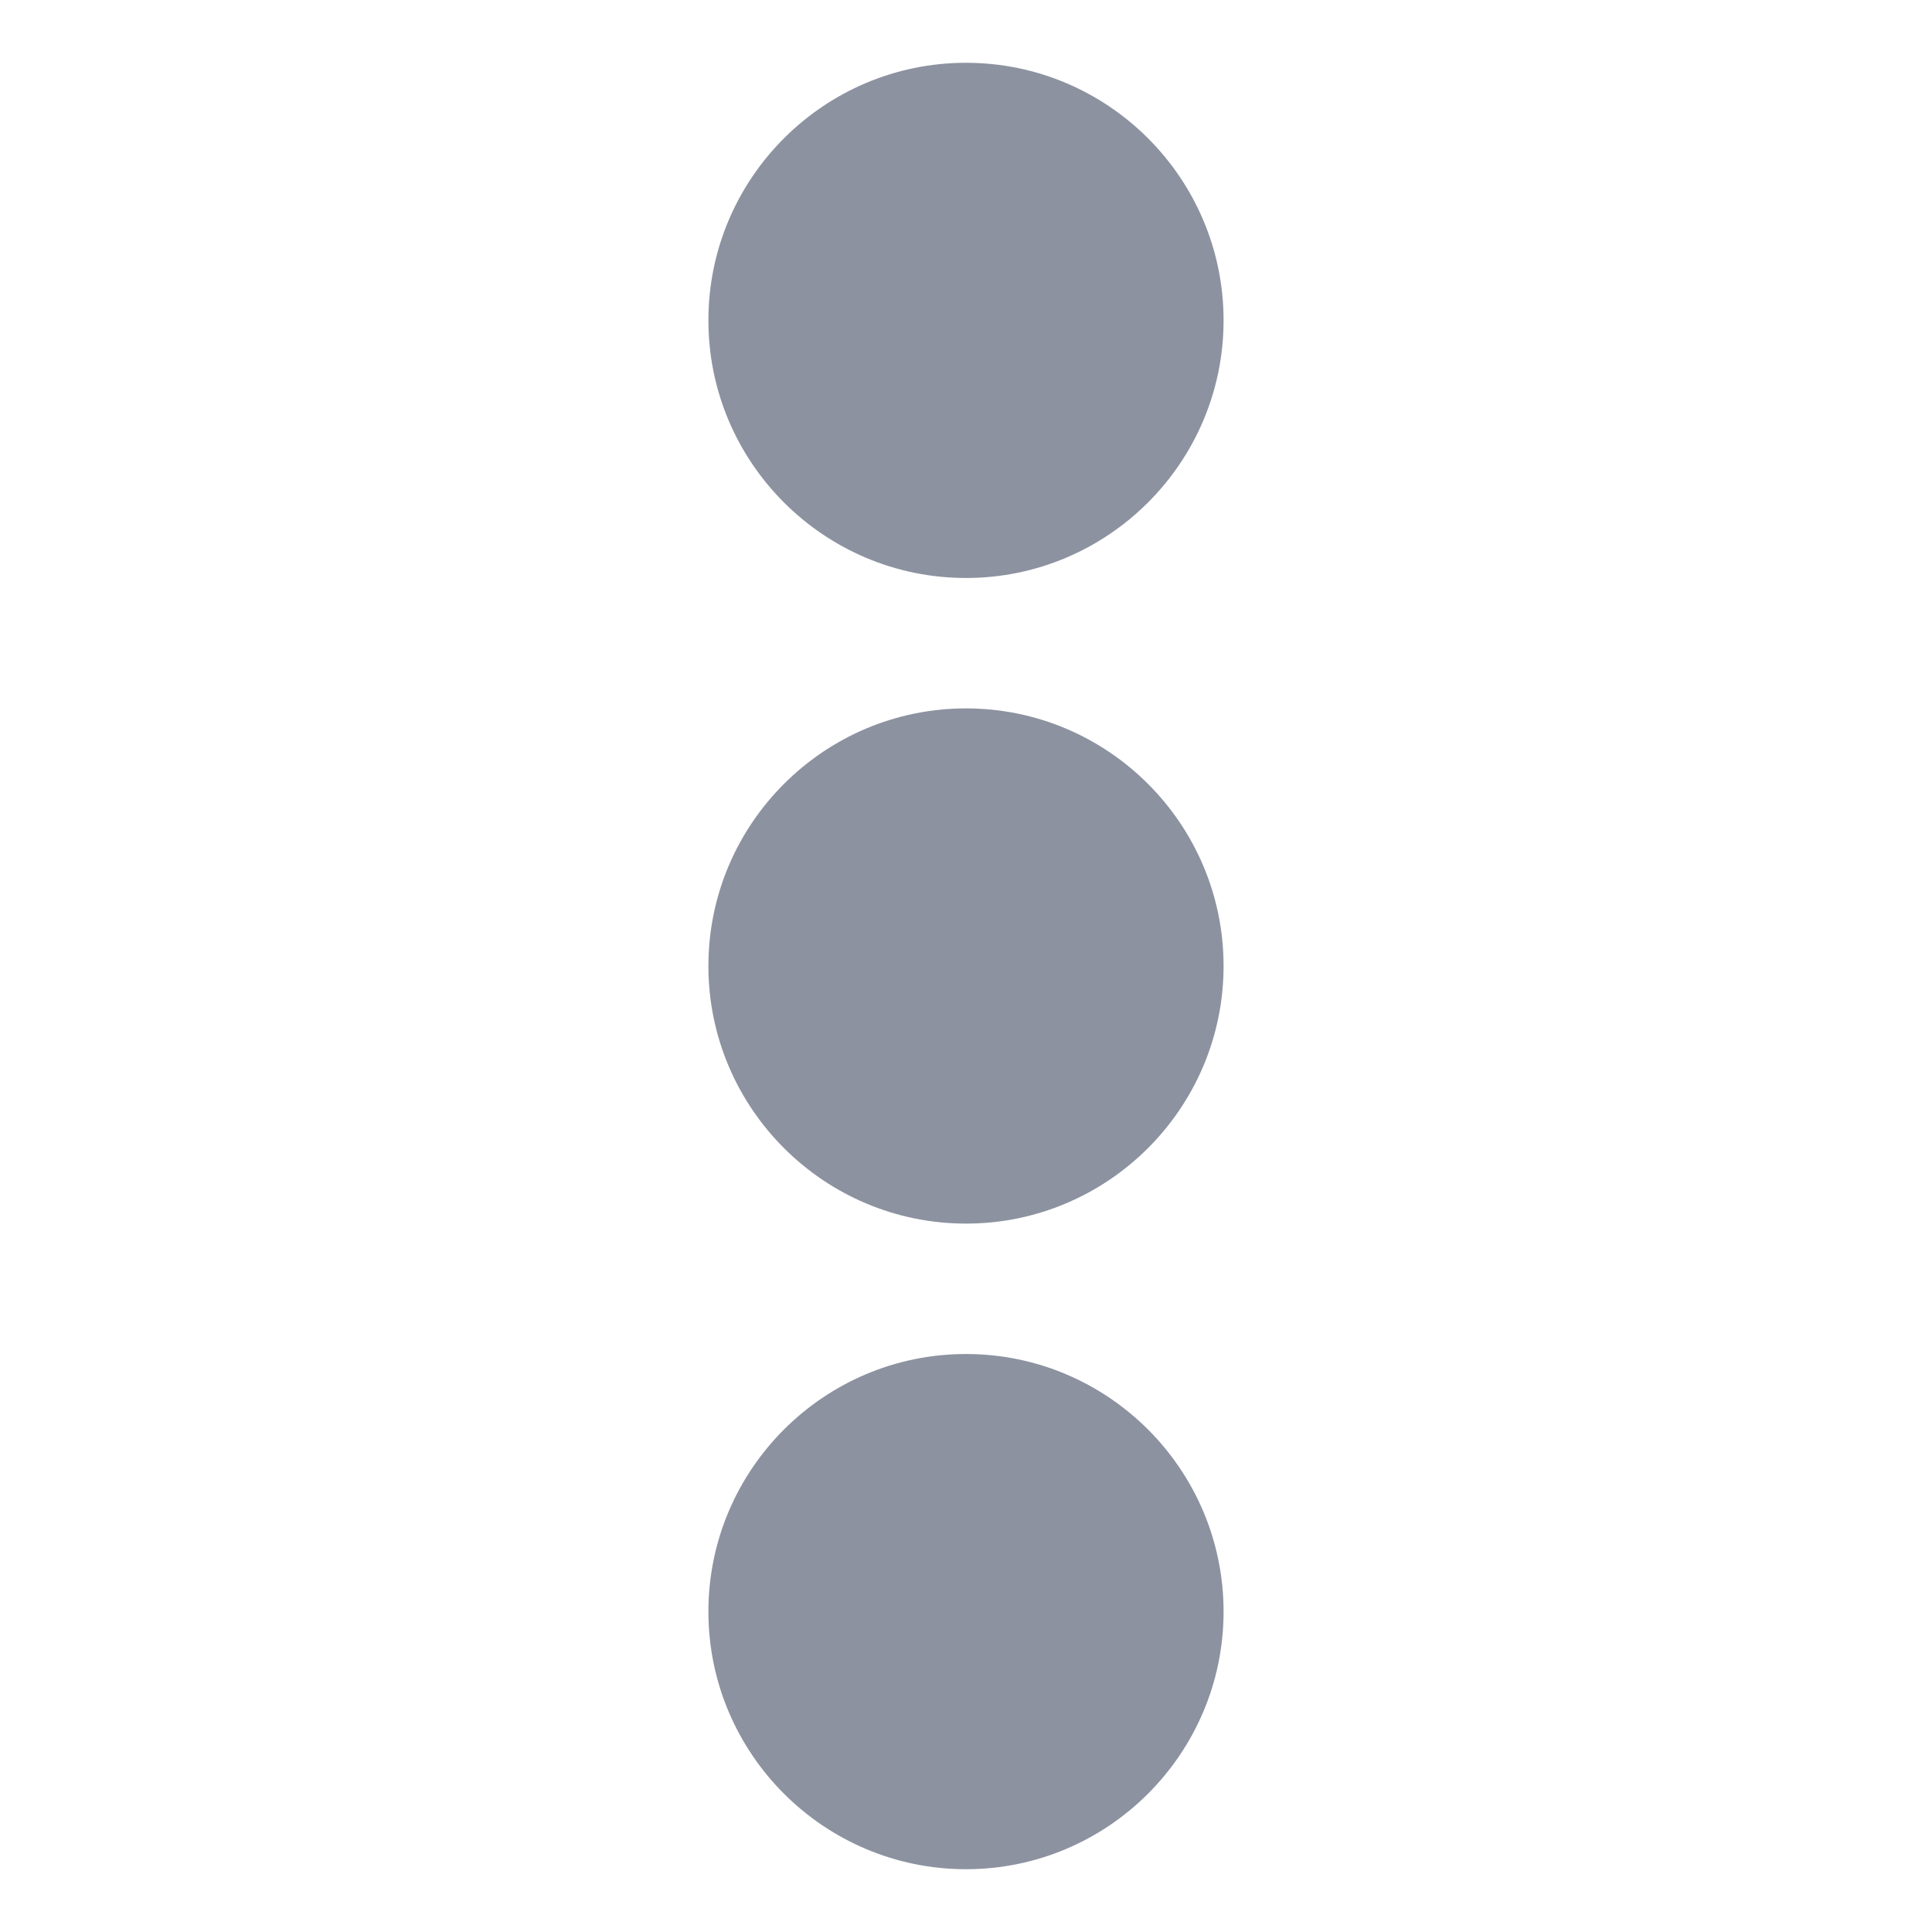
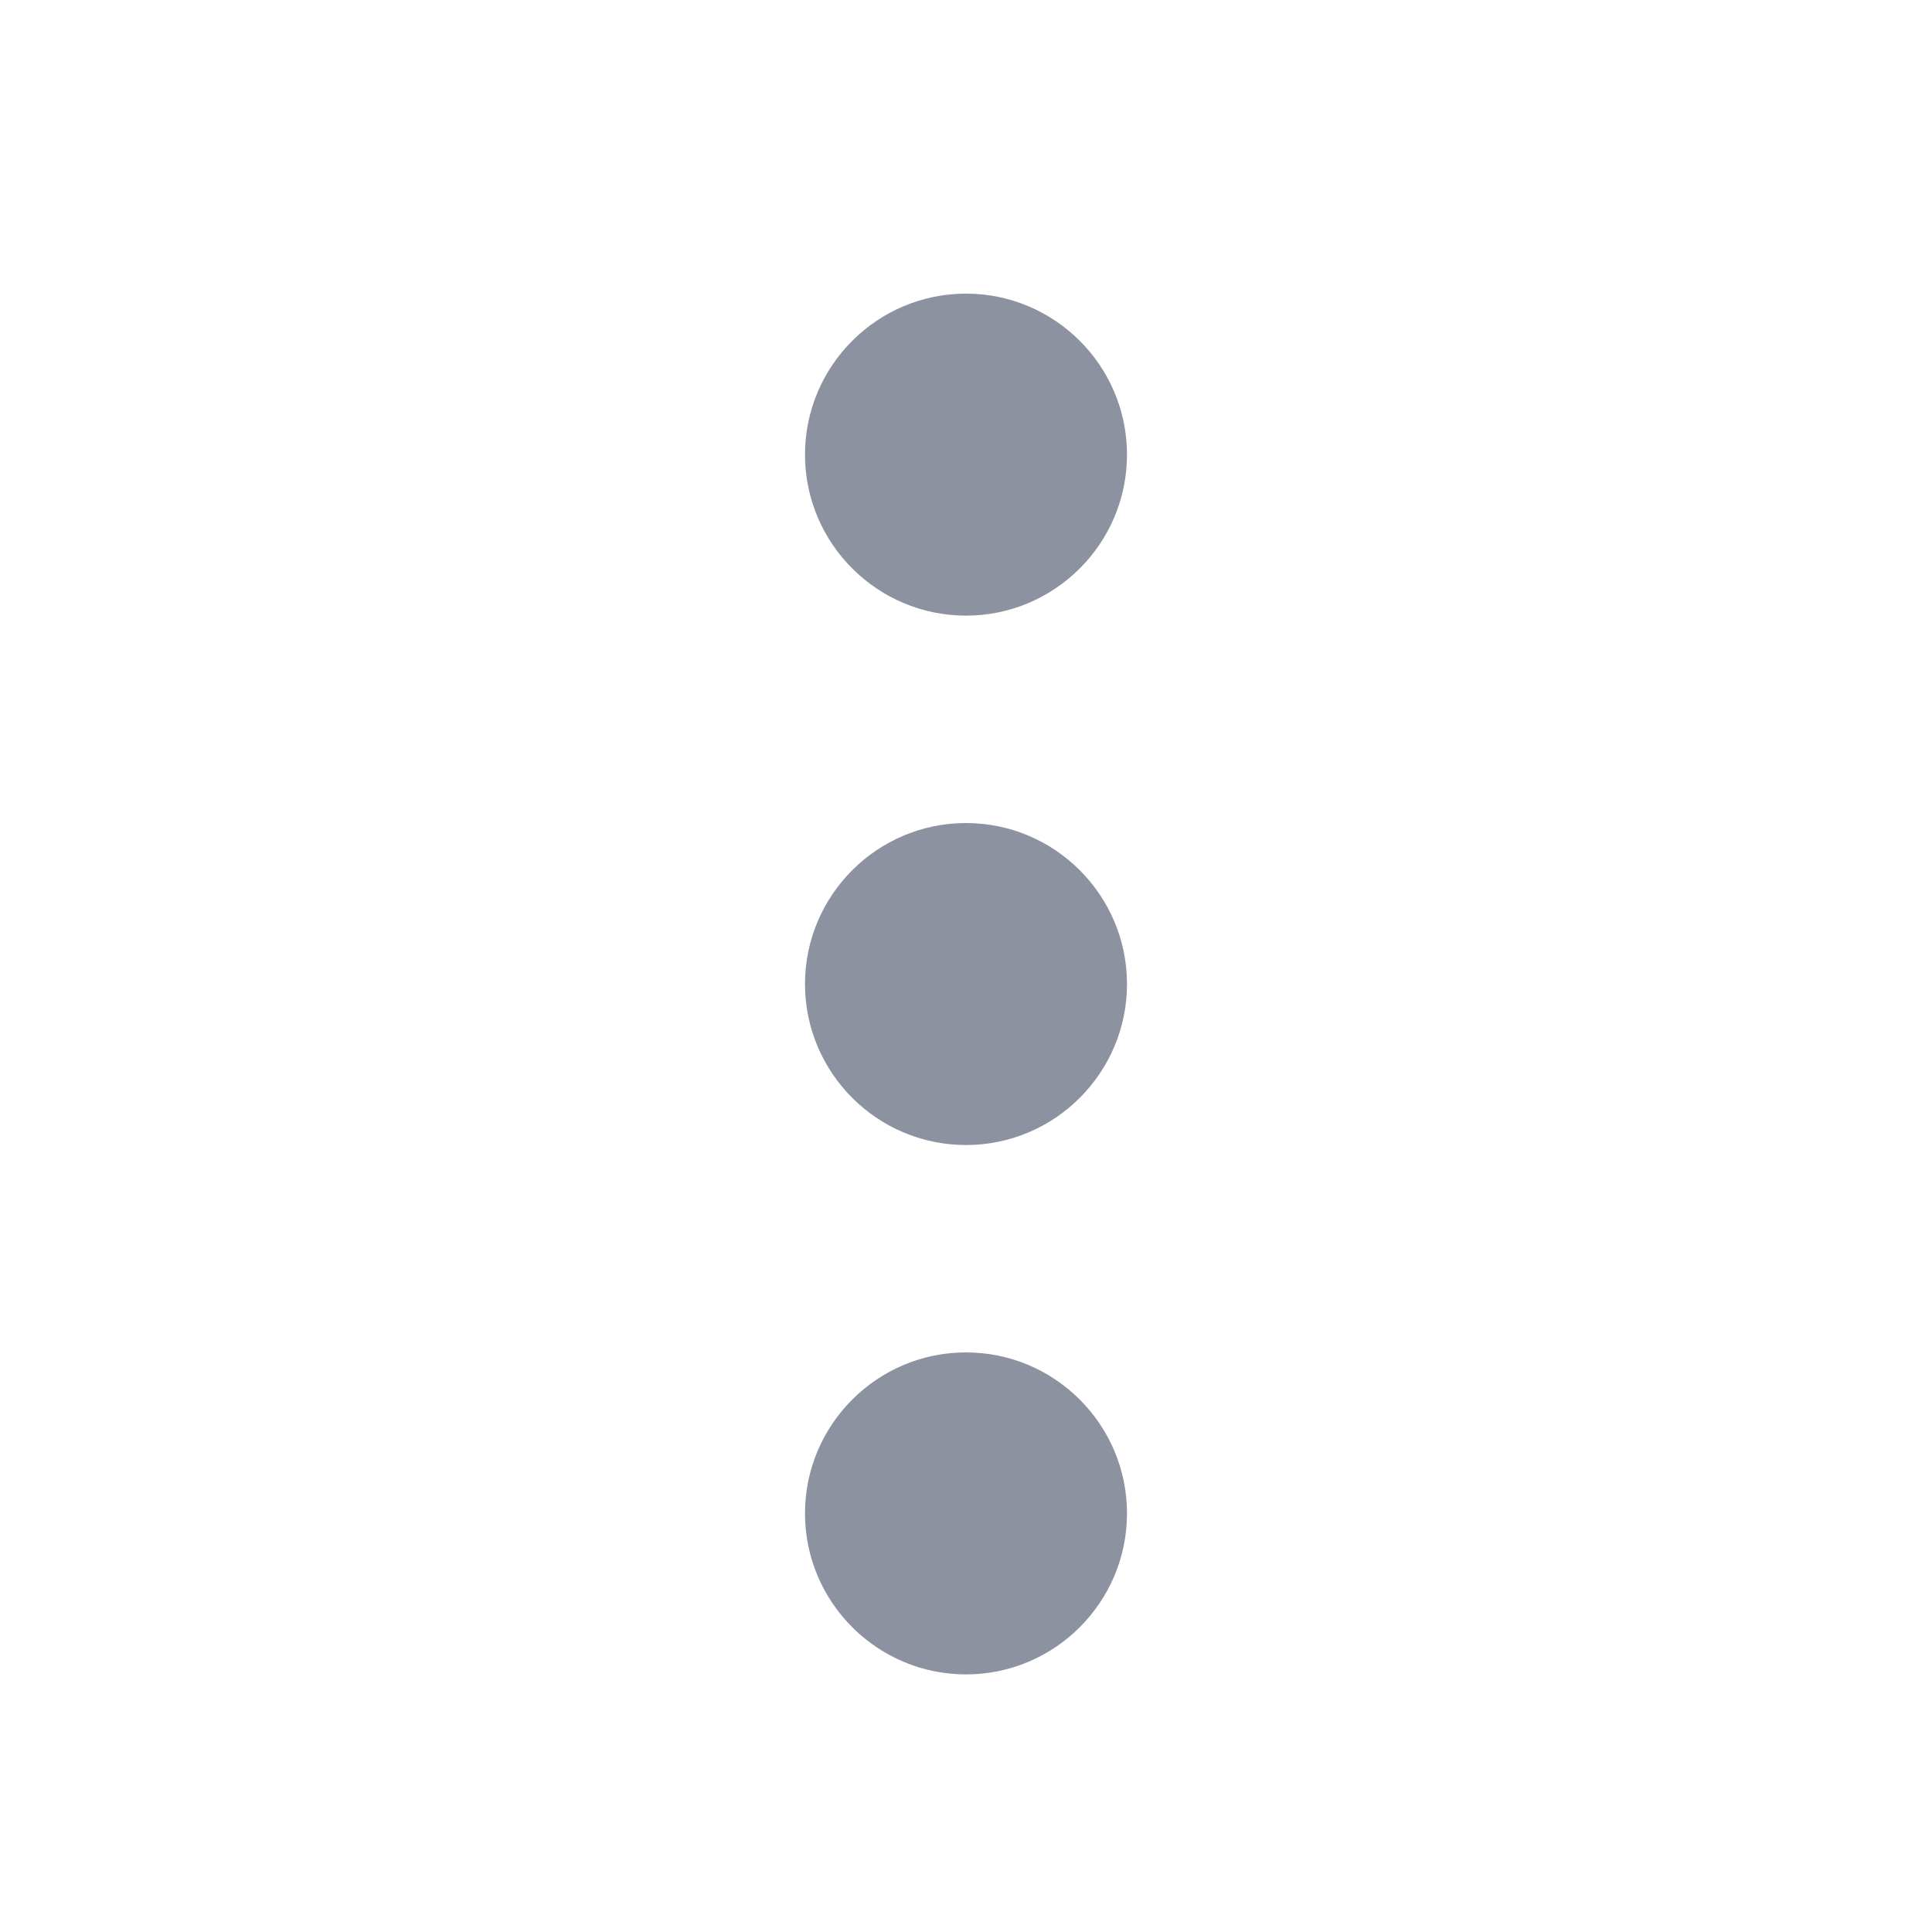
<svg xmlns="http://www.w3.org/2000/svg" width="60" height="60" viewBox="0 0 60 60" fill="none">
-   <path d="M22 50.05C22 54.461 25.589 58.05 30 58.05C34.411 58.05 37.999 54.461 37.999 50.05C37.999 45.639 34.411 42.05 30 42.05C25.589 42.05 22 45.639 22 50.05Z" fill="#8C92A0" />
-   <path d="M22 30C22 34.411 25.589 38 30 38C34.411 38 37.999 34.411 37.999 30C37.999 25.589 34.411 22 30 22C25.589 22 22 25.589 22 30Z" fill="#8C92A0" />
-   <path d="M22 9.95C22 14.361 25.589 17.95 30 17.95C34.411 17.95 37.999 14.361 37.999 9.95C37.999 5.539 34.411 1.95 30 1.95C25.589 1.95 22 5.539 22 9.95Z" fill="#8C92A0" />
+   <path d="M25 47C25 49.757 27.243 52 30 52C32.757 52 35 49.757 35 47C35 44.243 32.757 42 30 42C27.243 42 25 44.243 25 47Z" fill="#8C92A0" />
+   <path d="M25 30.56C25 33.317 27.243 35.56 30 35.56C32.757 35.56 35 33.317 35 30.56C35 27.803 32.757 25.56 30 25.56C27.243 25.56 25 27.803 25 30.56Z" fill="#8C92A0" />
+   <path d="M25 14.119C25 16.876 27.243 19.119 30 19.119C32.757 19.119 35 16.876 35 14.119C35 11.362 32.757 9.119 30 9.119C27.243 9.119 25 11.362 25 14.119Z" fill="#8C92A0" />
</svg>
